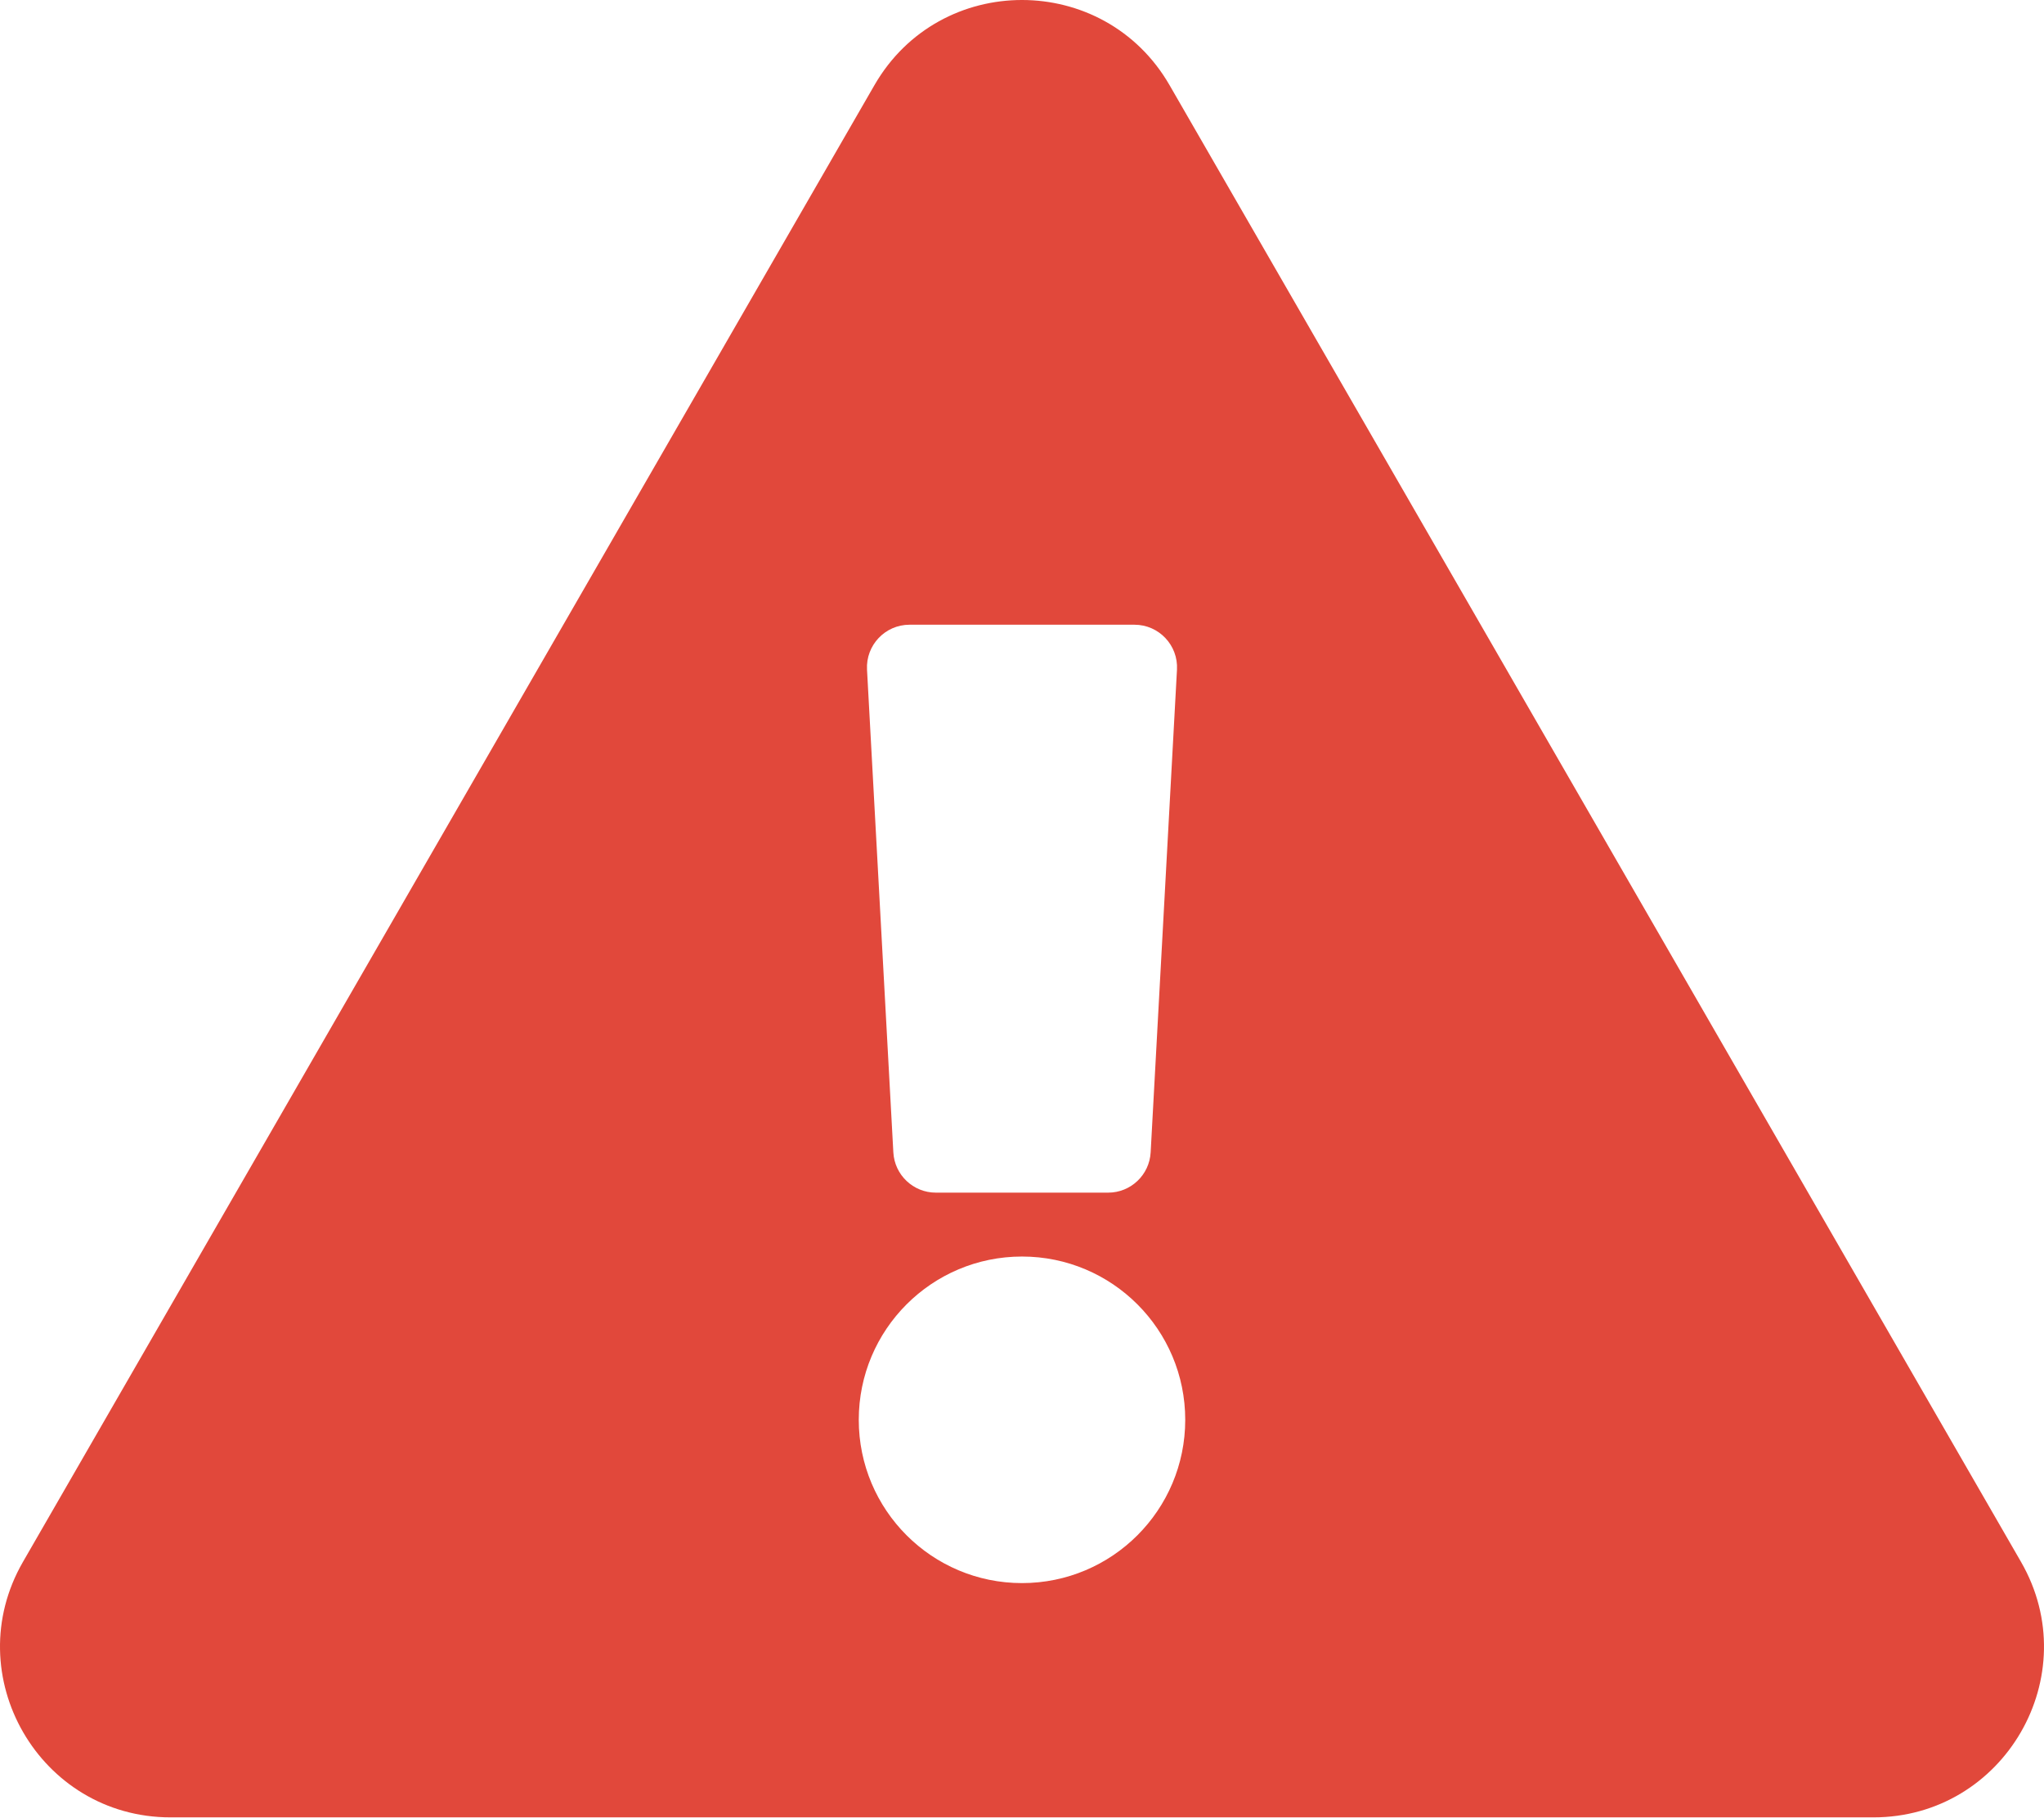
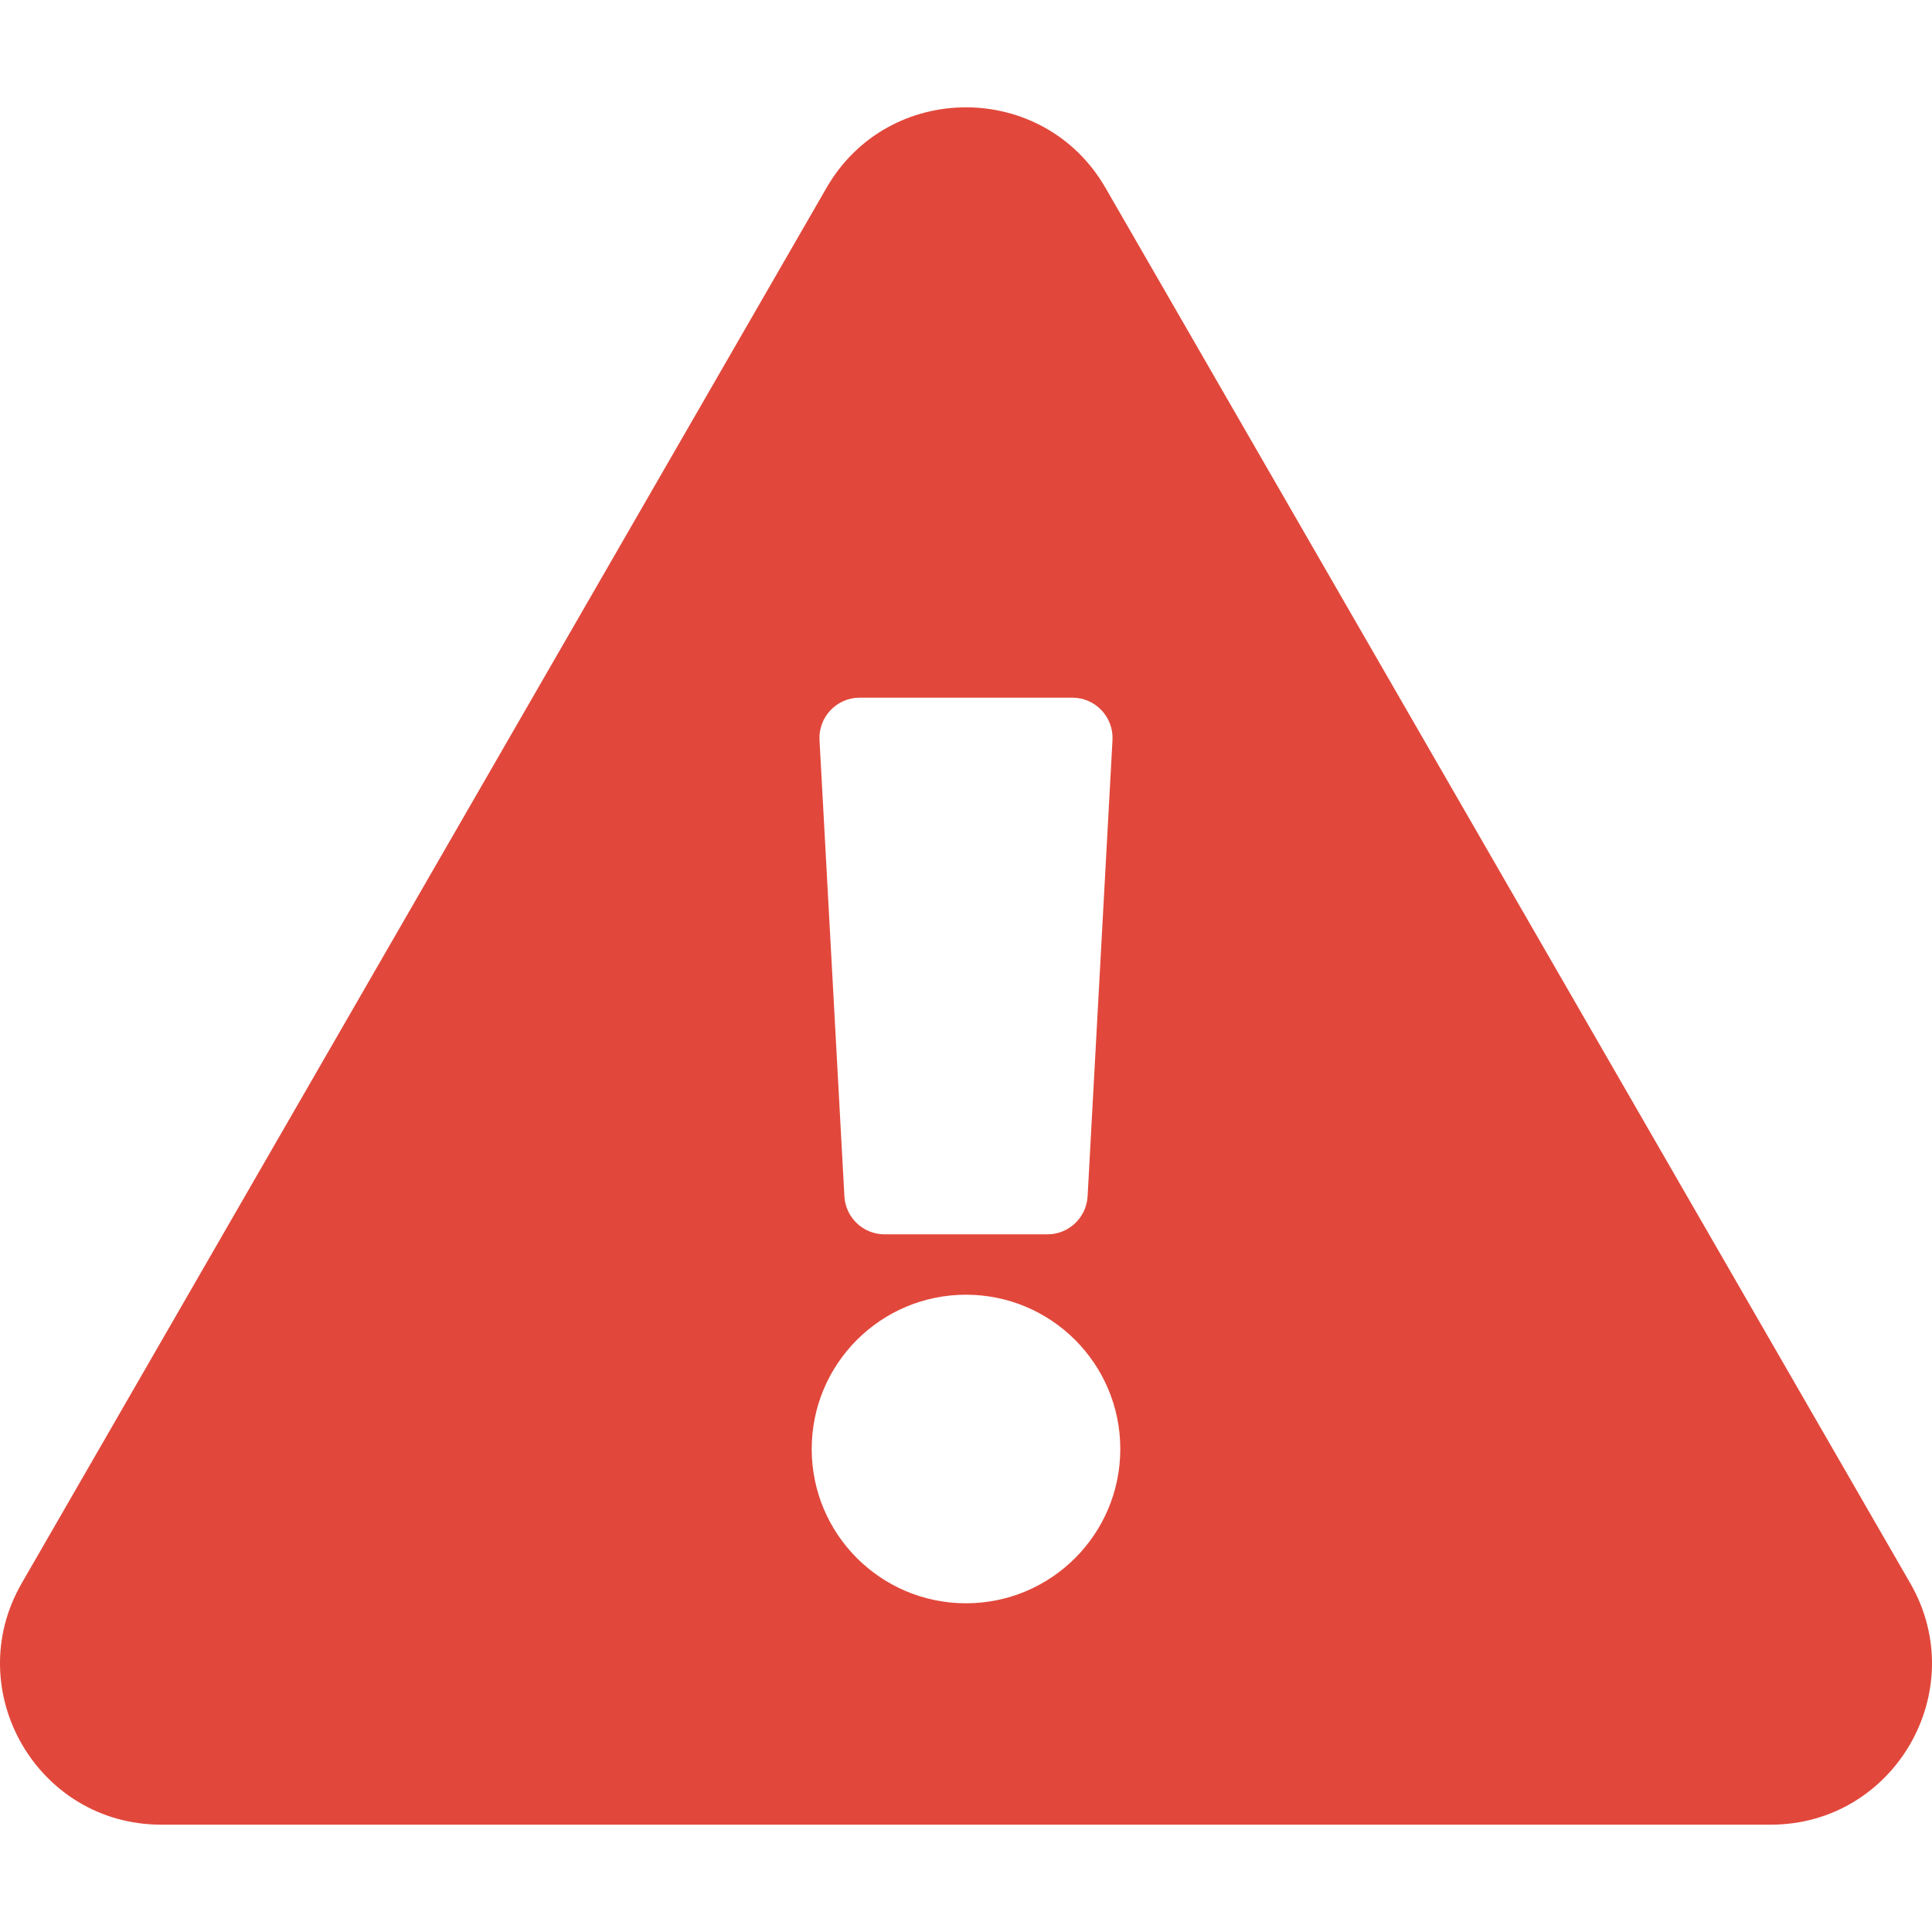
- <svg xmlns="http://www.w3.org/2000/svg" viewBox="0 0 576 512">
+ <svg xmlns="http://www.w3.org/2000/svg" width="11" height="11" viewBox="0 0 576 512">
  <defs>
    <style>.cls-1{fill:#e1483b;}</style>
  </defs>
  <path class="cls-1" d="M569.517 440.013C587.975 472.007 564.806 512 527.94 512H48.054c-36.937 0-59.999-40.055-41.577-71.987L246.423 23.985c18.467-32.009 64.72-31.951 83.154 0l239.94 416.028zM288 354c-25.405 0-46 20.595-46 46s20.595 46 46 46 46-20.595 46-46-20.595-46-46-46zm-43.673-165.346l7.418 136c.347 6.364 5.609 11.346 11.982 11.346h48.546c6.373 0 11.635-4.982 11.982-11.346l7.418-136c.375-6.874-5.098-12.654-11.982-12.654h-63.383c-6.884 0-12.356 5.78-11.981 12.654z" />
</svg>
